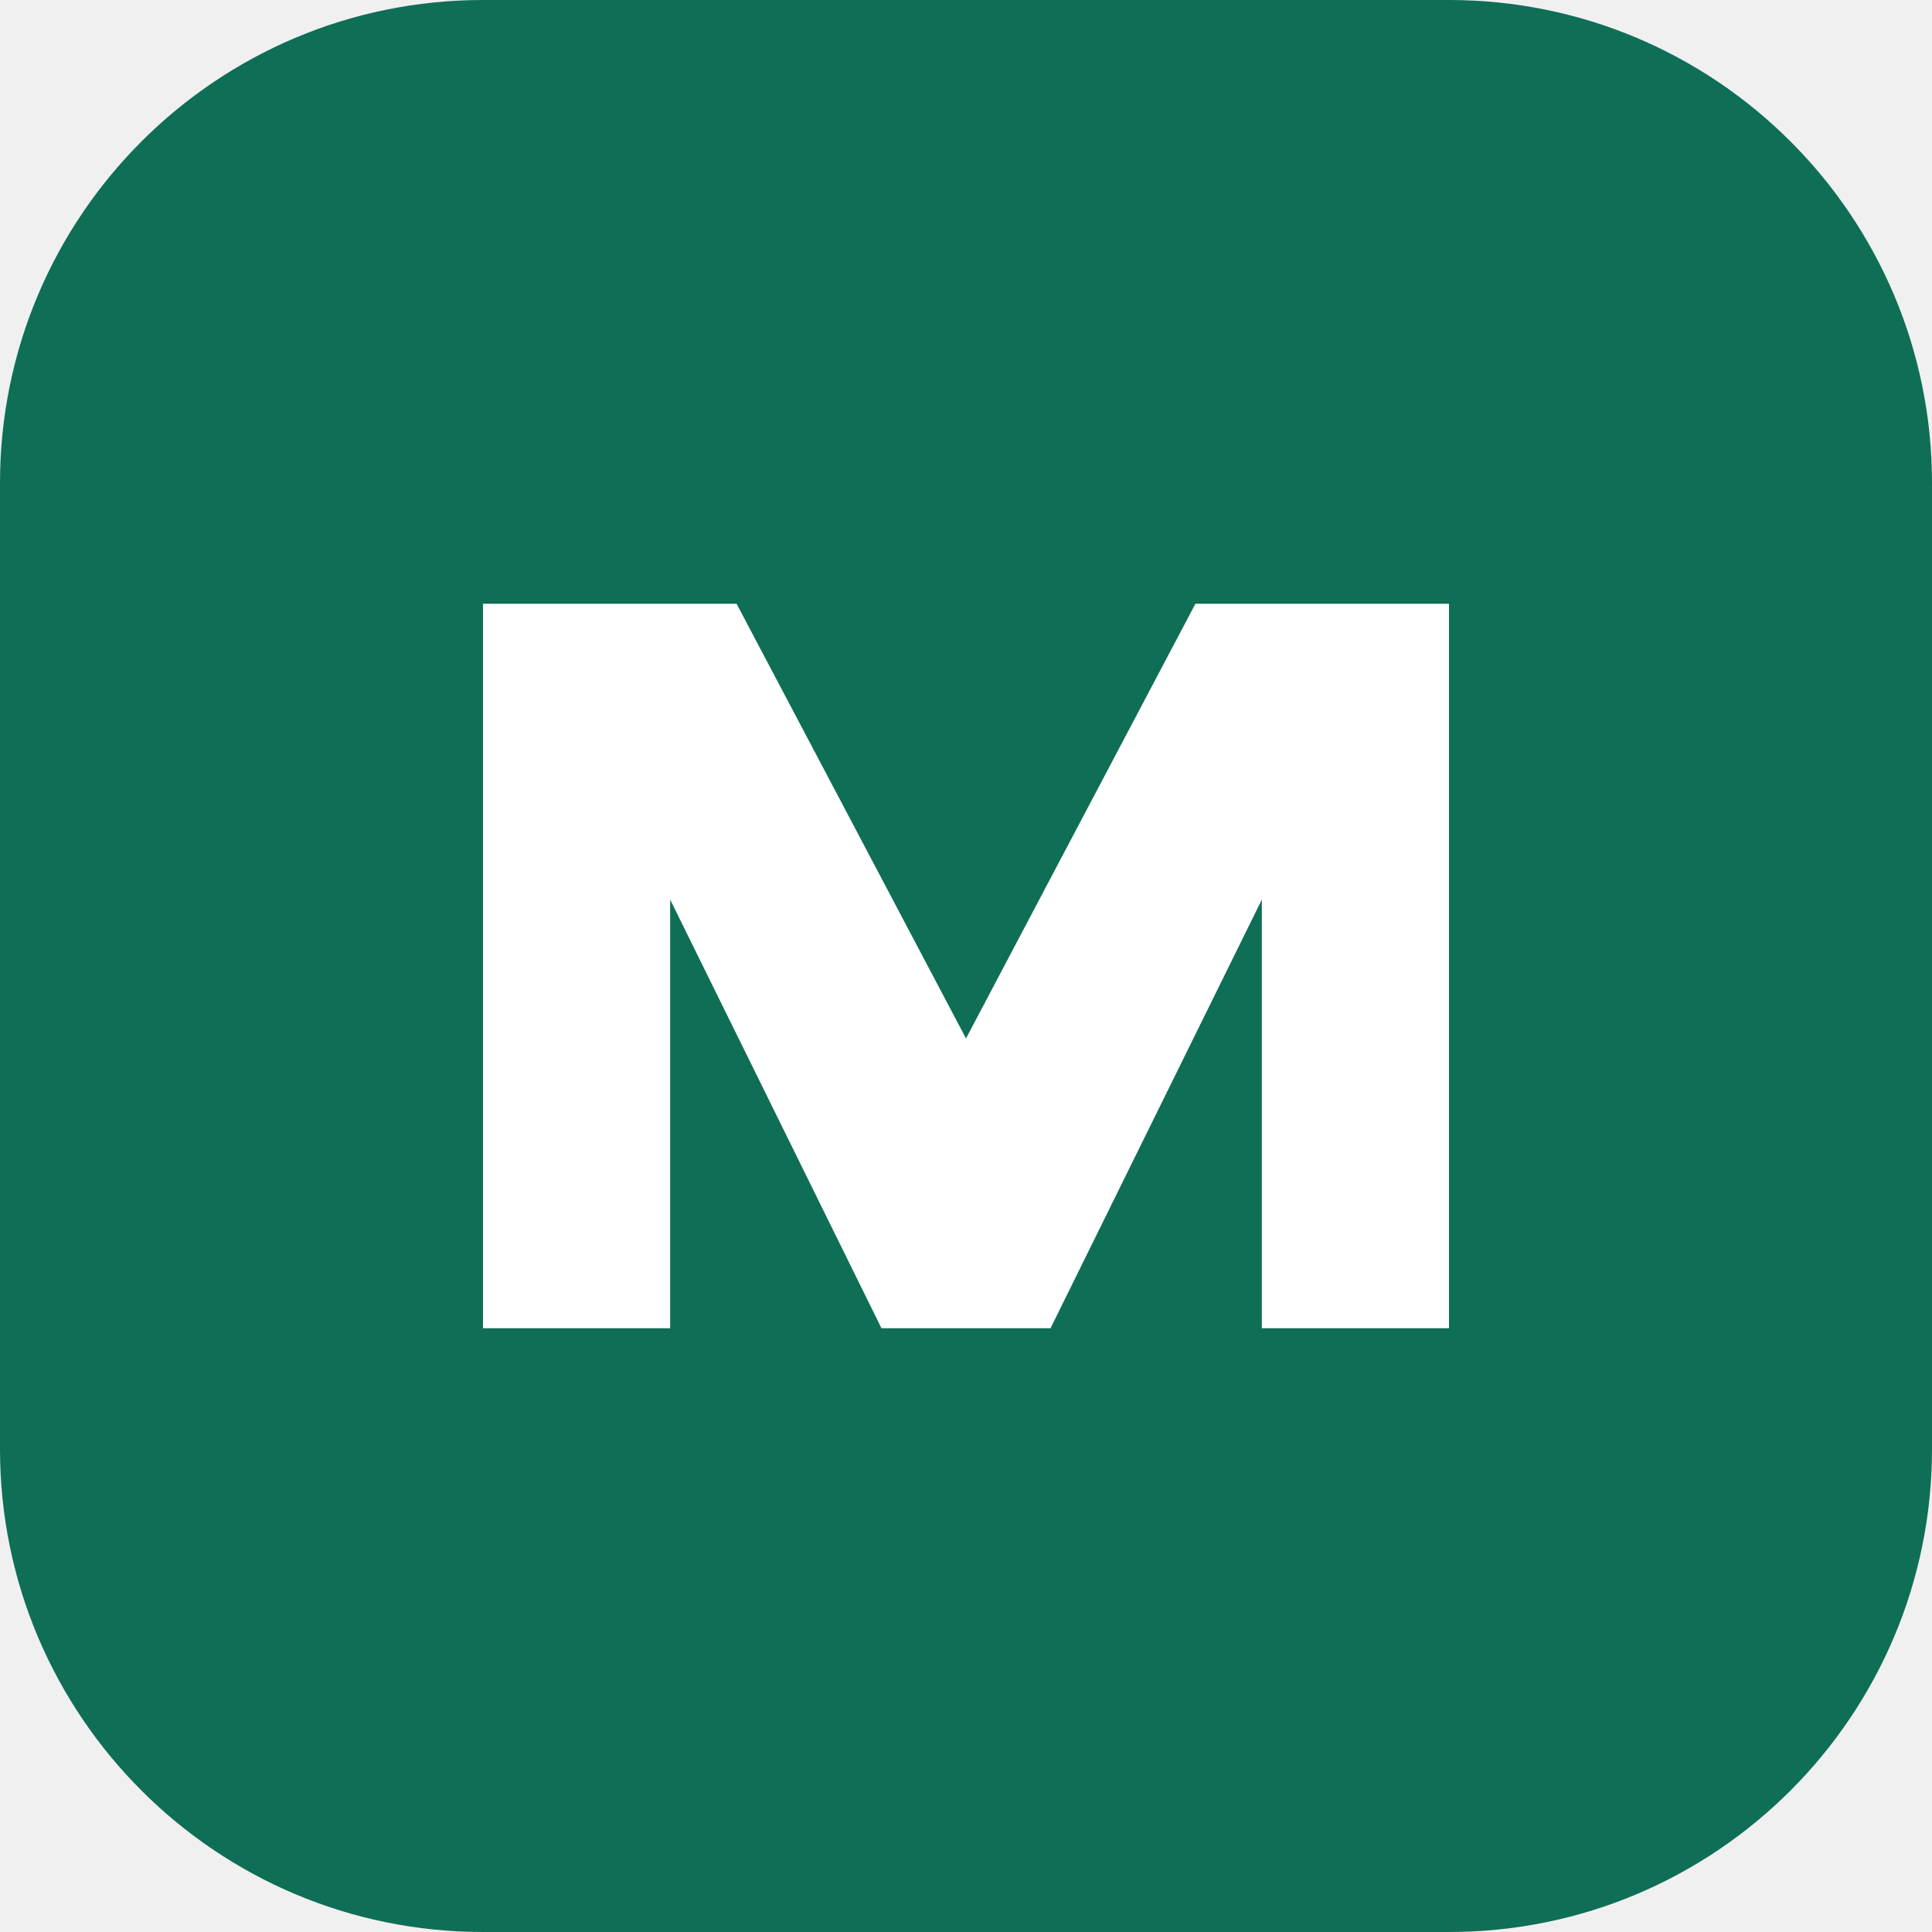
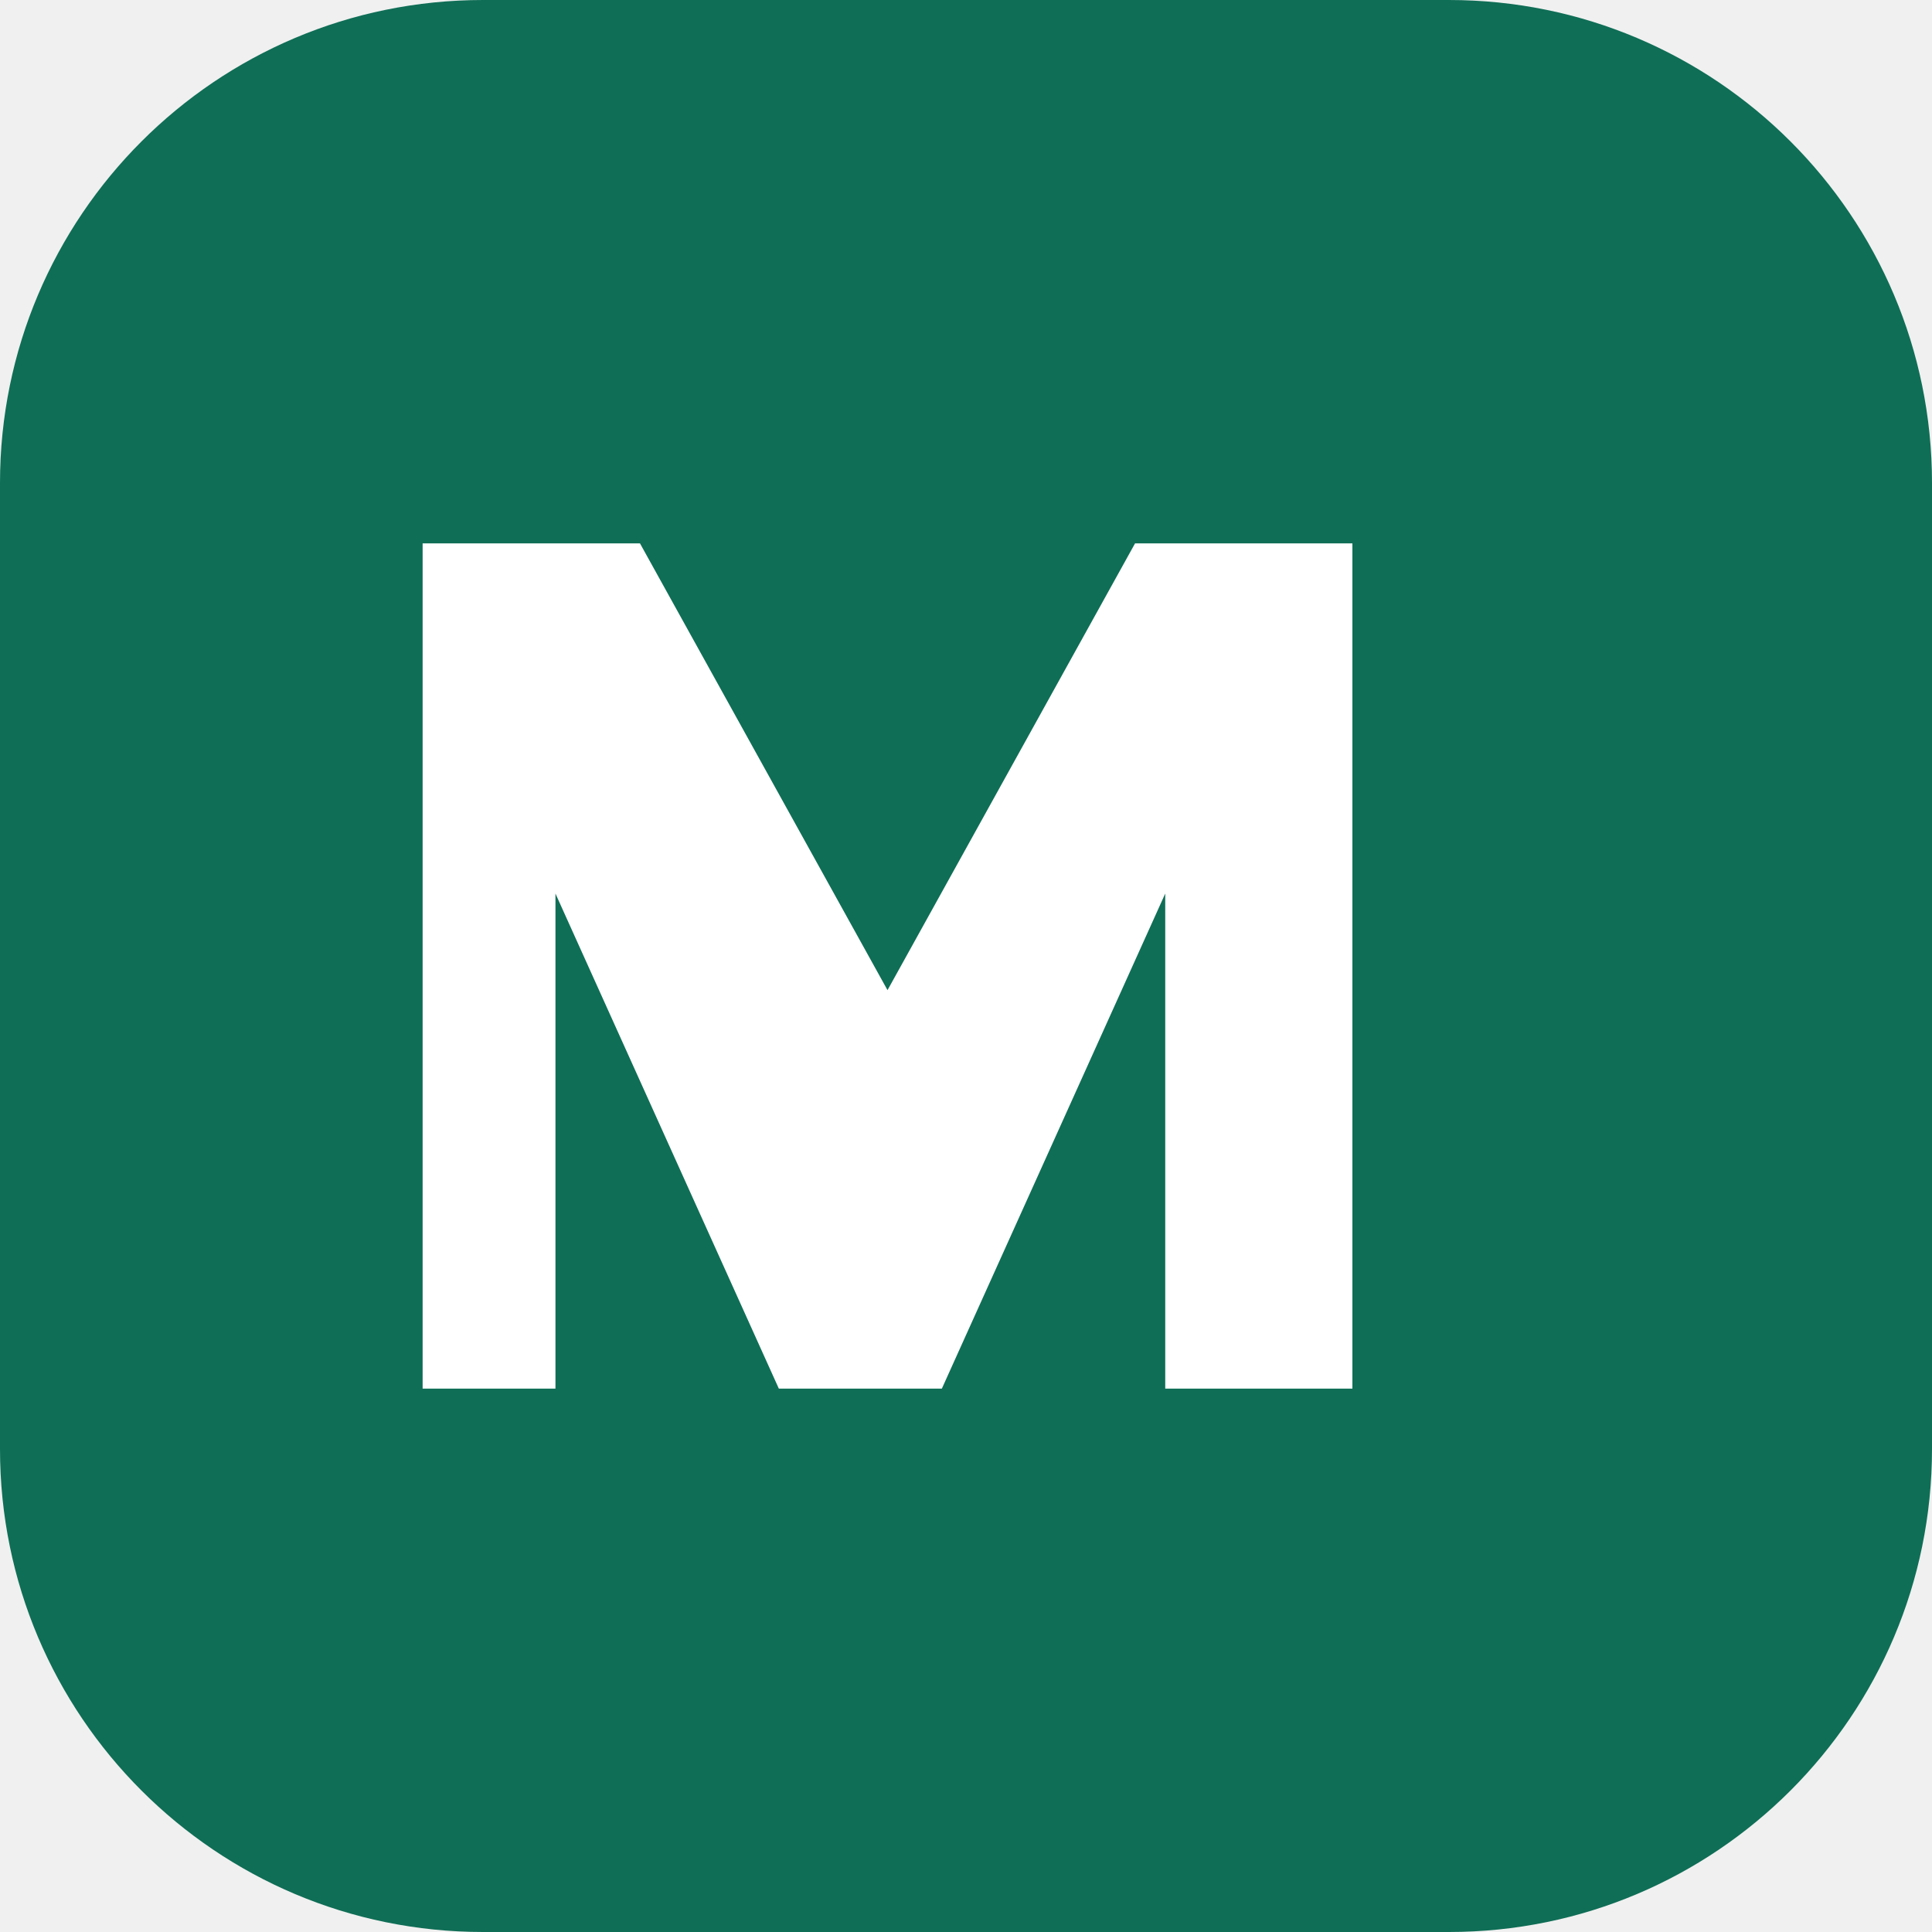
<svg xmlns="http://www.w3.org/2000/svg" viewBox="0 0 32 32">
  <rect width="32" height="32" rx="8" fill="#0f6e56" />
-   <path d="M8 22V10h4.2l3.8 7.2L19.8 10H24v12h-3.1v-7.1L17.4 22h-2.8l-3.5-7.1V22H8z" fill="#fff" />
+   <path d="M7 23V9h3.6l4.1 7.4L18.8 9H22.4v14h-3.1v-8.2L15.6 23h-2.7l-3.7-8.2V23H7z" fill="#fff" />
</svg>
